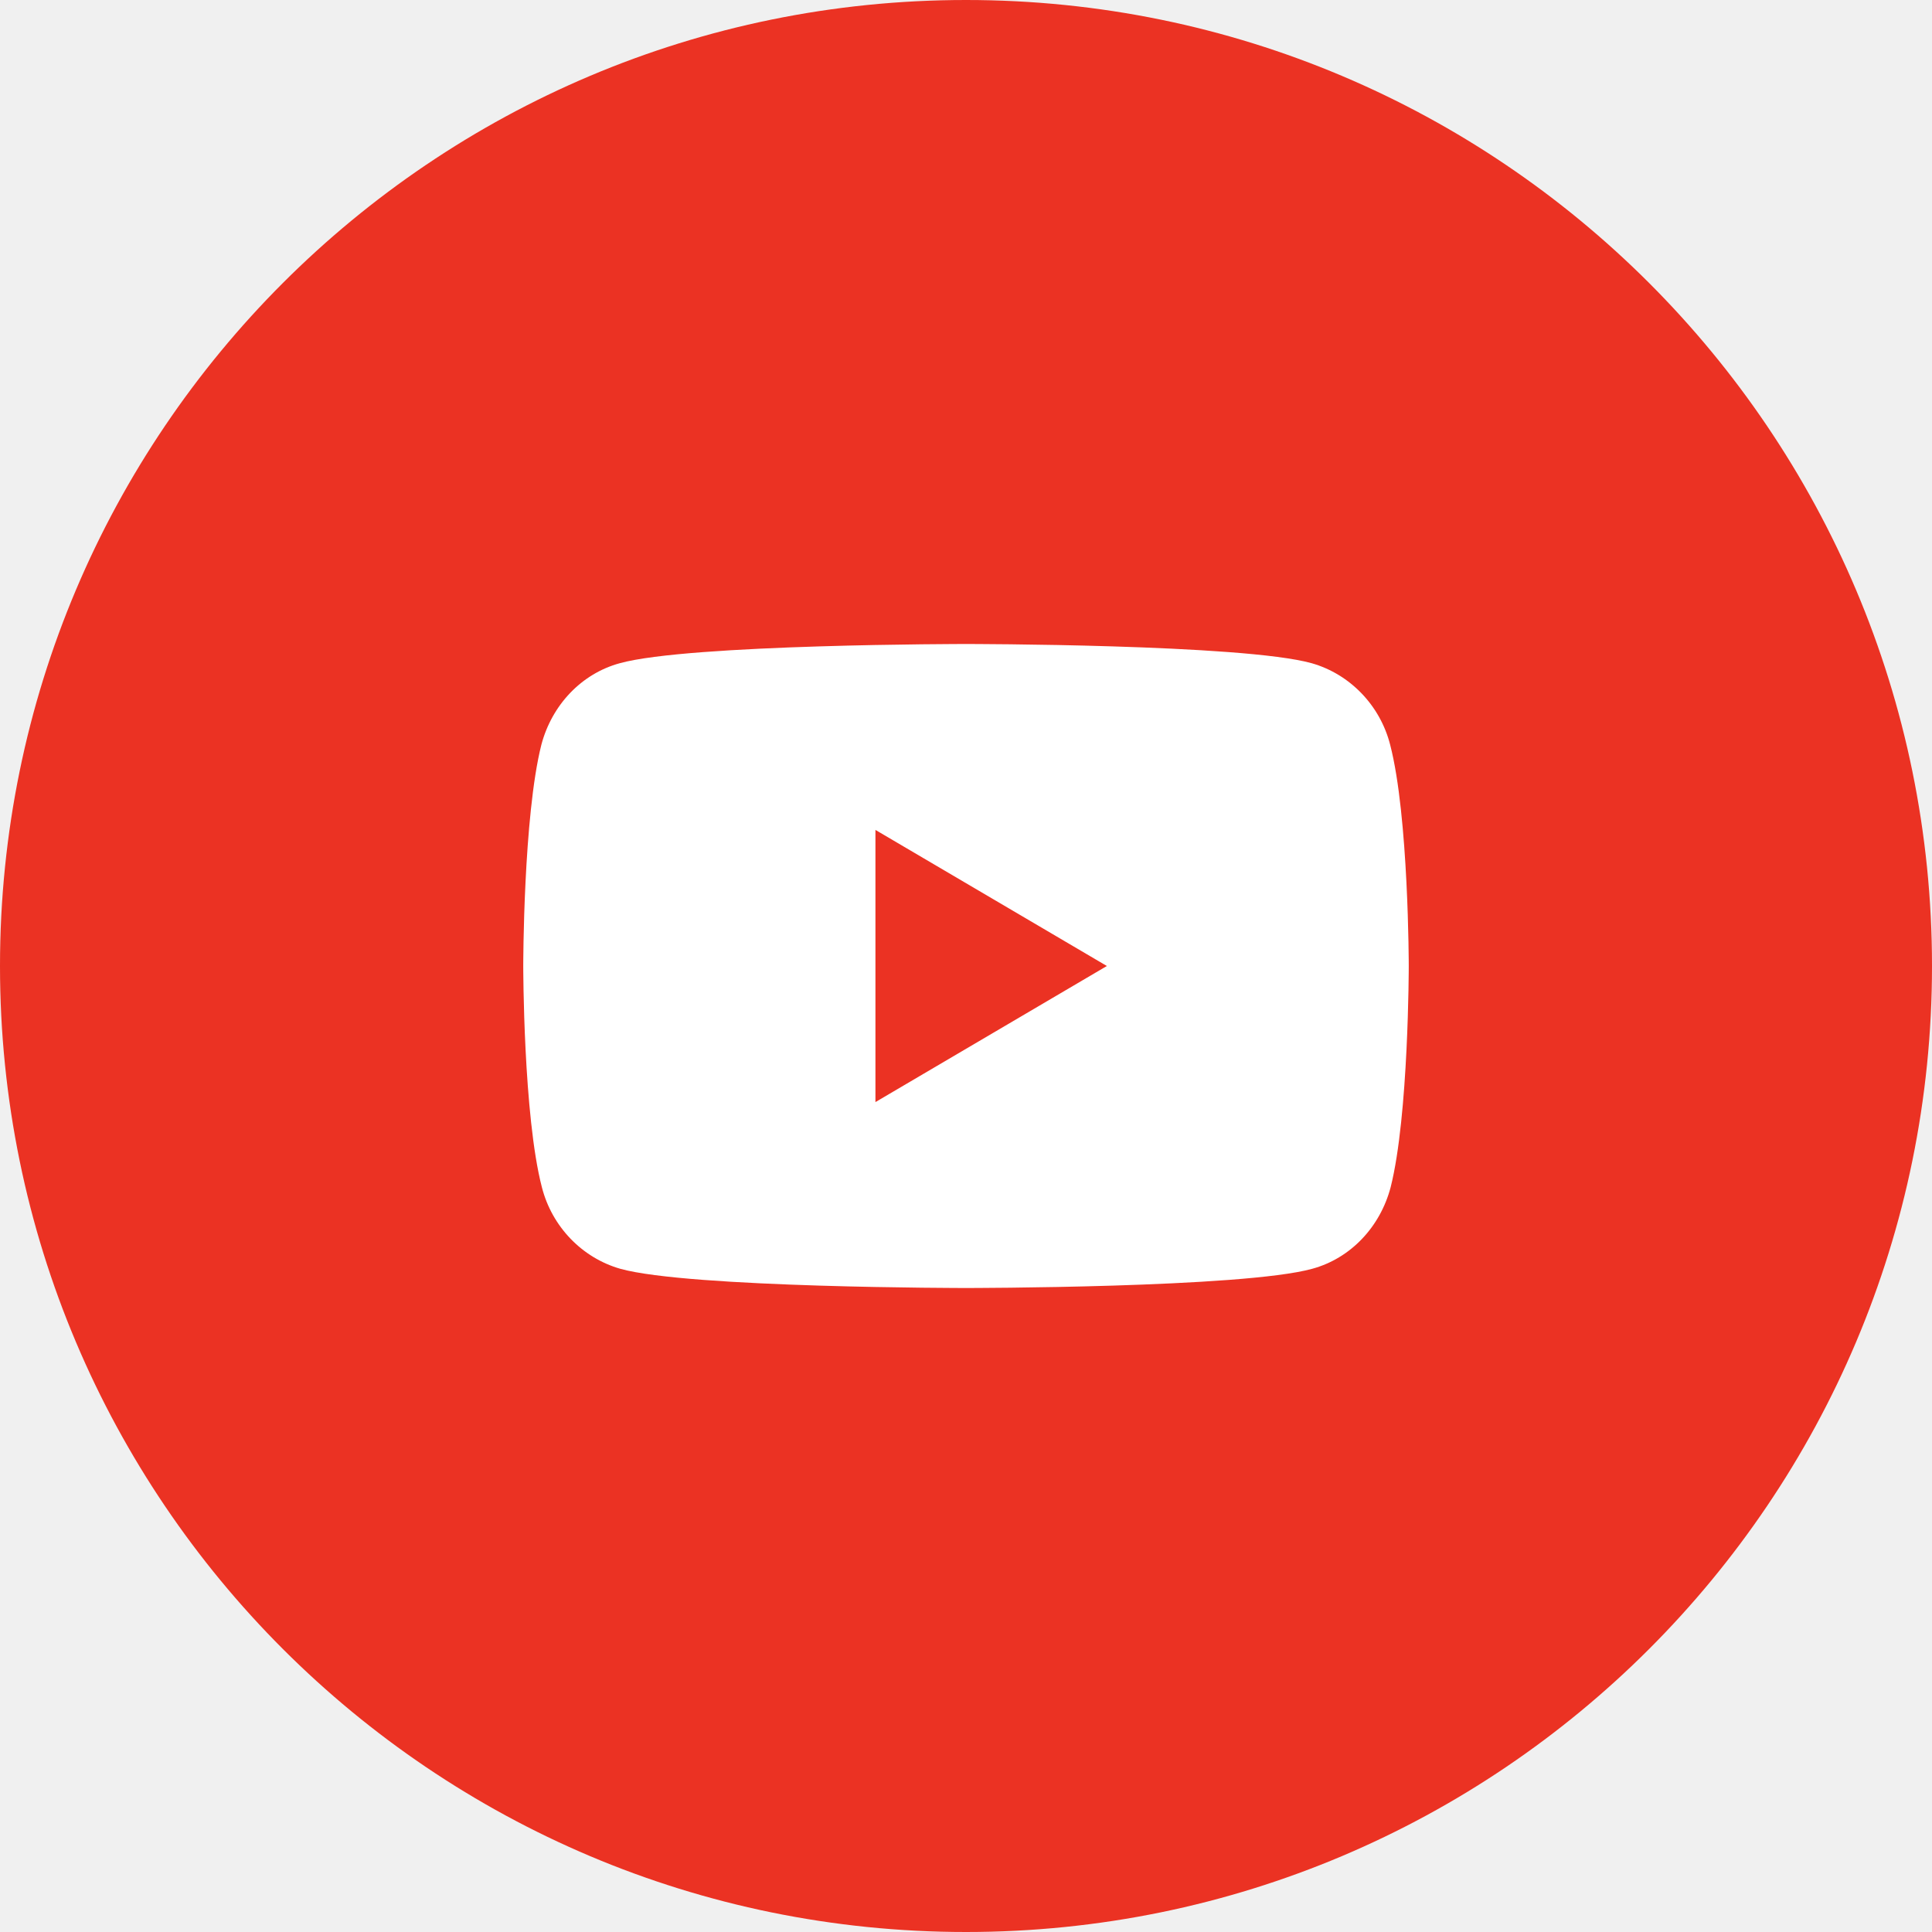
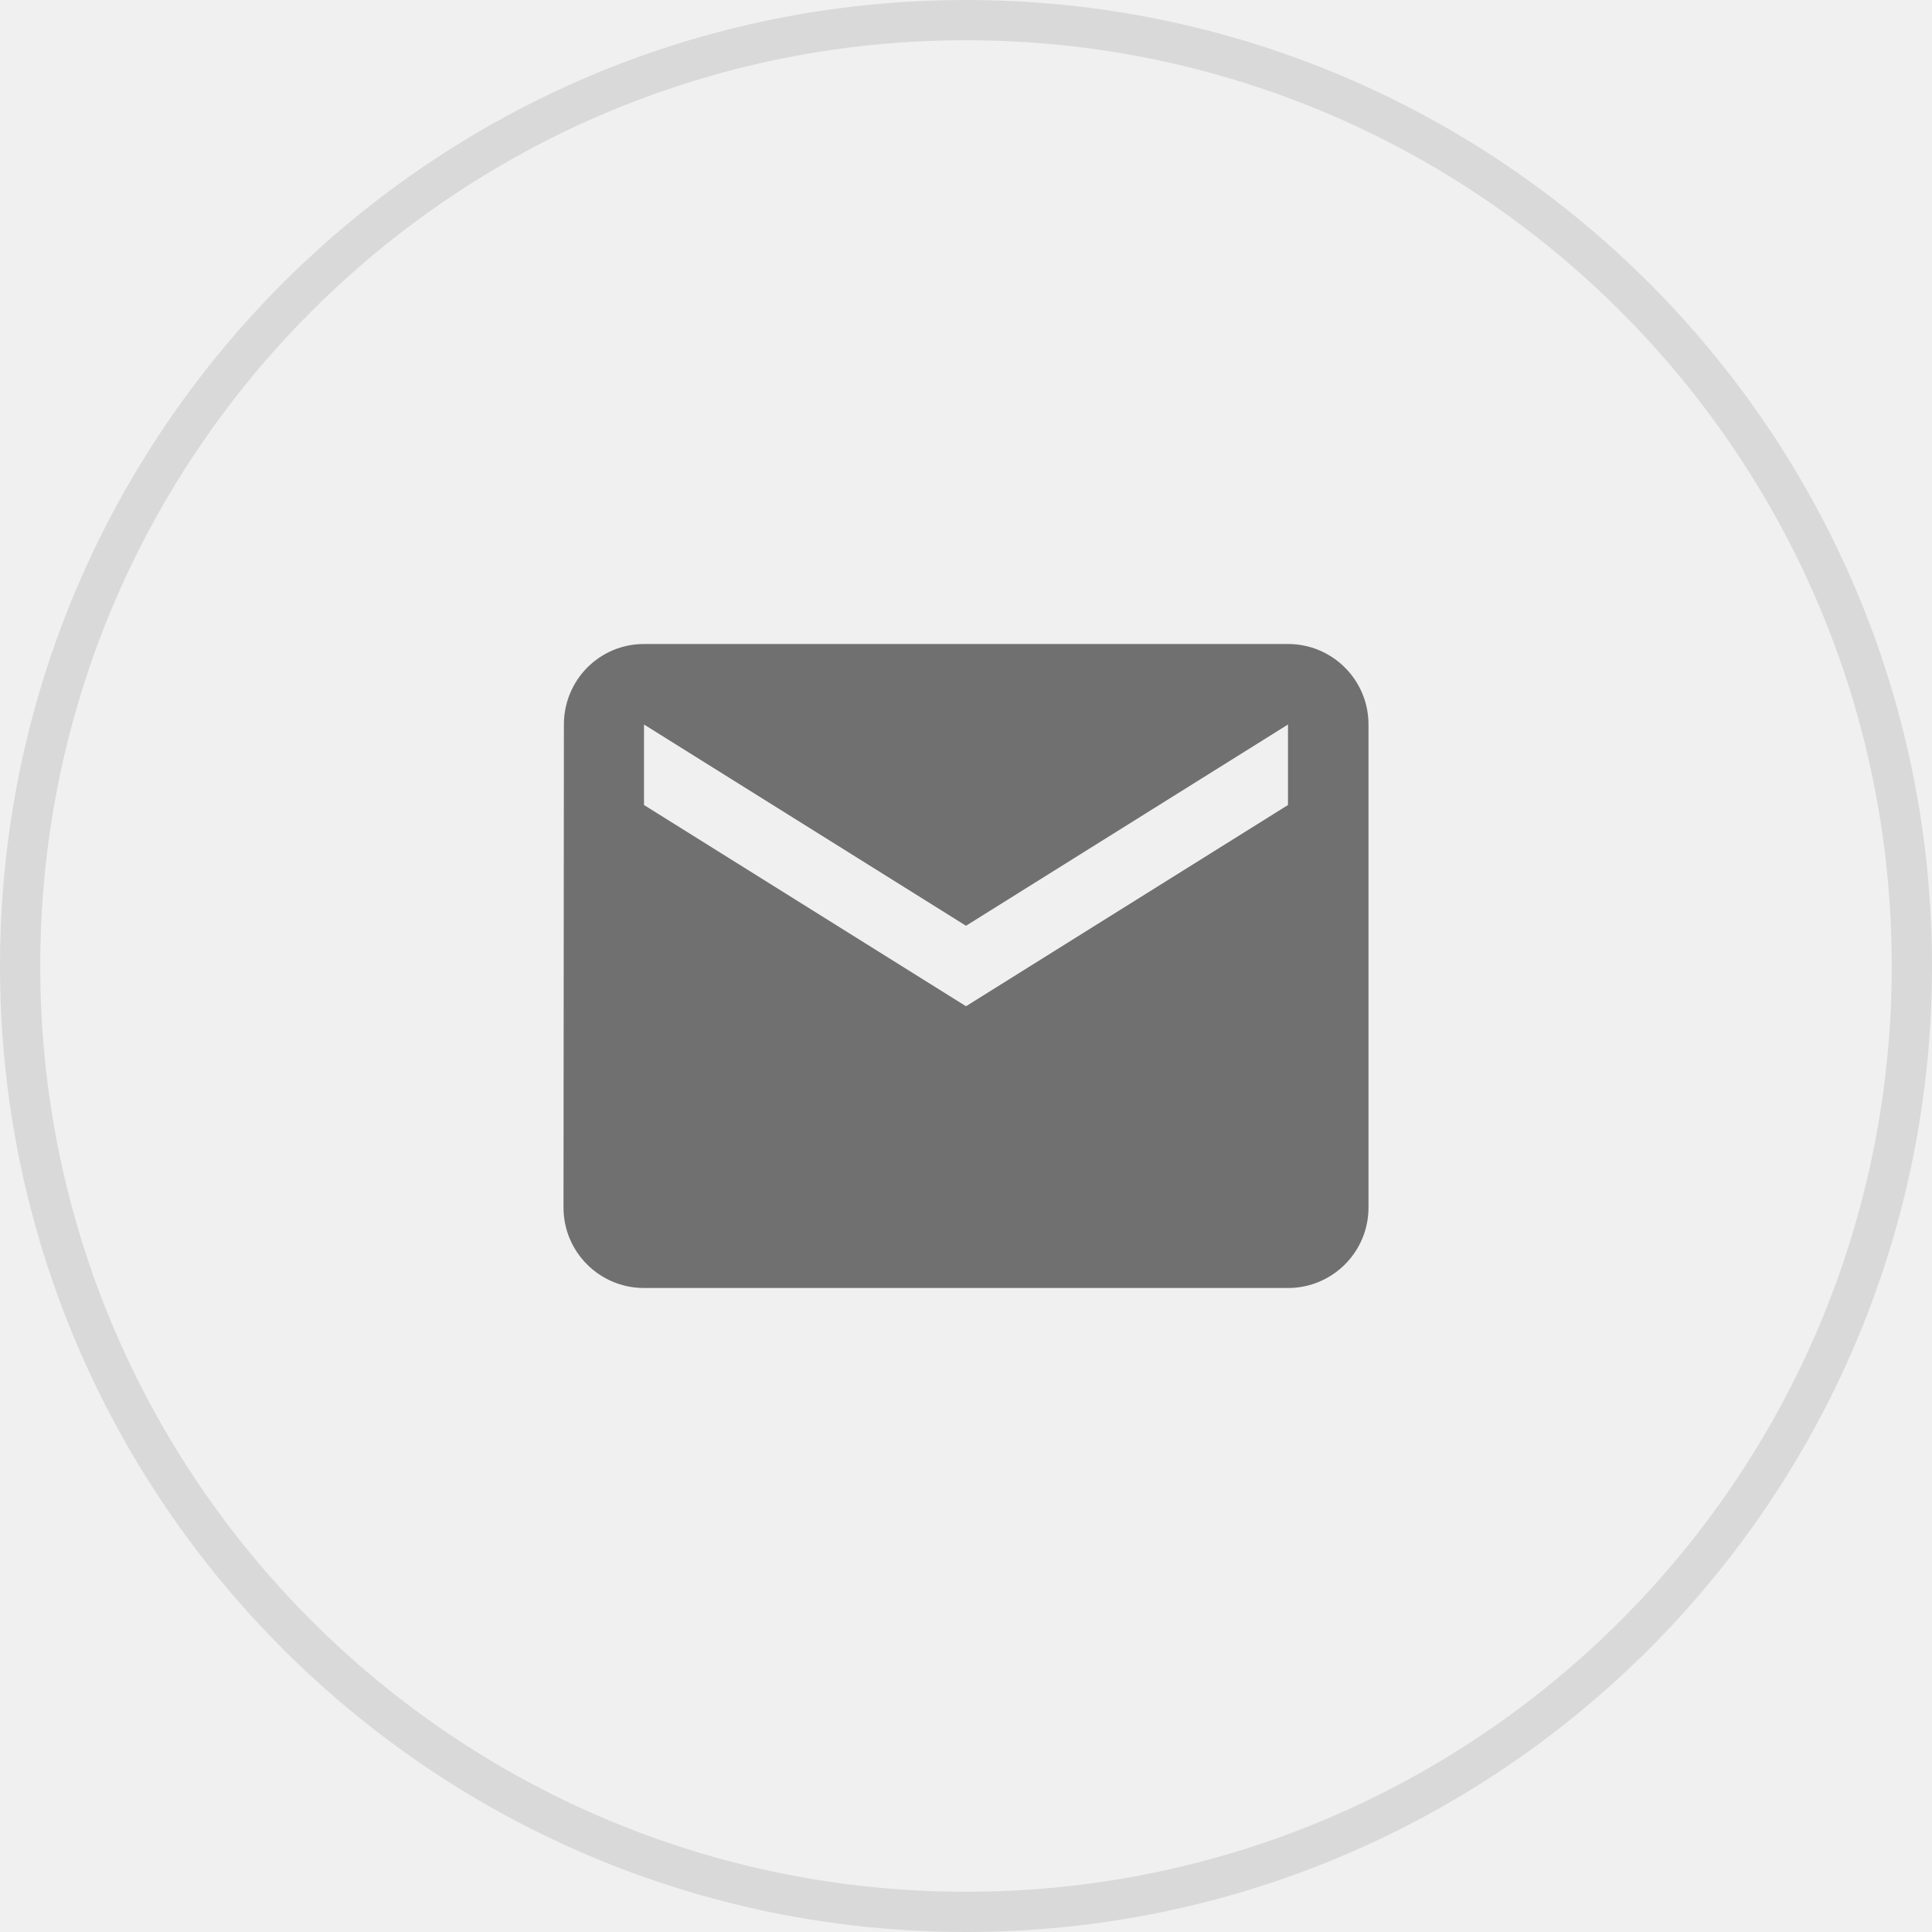
<svg xmlns="http://www.w3.org/2000/svg" width="48" height="48" viewBox="0 0 48 48" fill="none">
-   <circle cx="24" cy="24" r="24" fill="#EB3223" />
-   <path d="M34.538 18.503C34.288 17.523 33.538 16.748 32.587 16.477C30.875 16 24 16 24 16C24 16 17.125 16 15.4 16.477C14.45 16.735 13.713 17.51 13.45 18.503C13 20.284 13 24 13 24C13 24 13 27.716 13.463 29.497C13.713 30.477 14.463 31.252 15.412 31.523C17.125 32 24 32 24 32C24 32 30.875 32 32.6 31.523C33.55 31.265 34.288 30.49 34.55 29.497C35 27.716 35 24 35 24C35 24 35 20.284 34.538 18.503ZM21.75 27.381V20.619L27.5 24L21.75 27.381Z" fill="white" />
+   <circle cx="24" cy="24" r="23.5" stroke="#D9D9D9" />
+   <path d="M32 16H16C14.895 16 14.01 16.895 14.01 18L14 30C14 31.105 14.895 32 16 32H32C33.105 32 34 31.105 34 30V18C34 16.895 33.105 16 32 16ZM32 20L24 25L16 20V18L24 23L32 18V20Z" fill="#707070" />
</svg>
